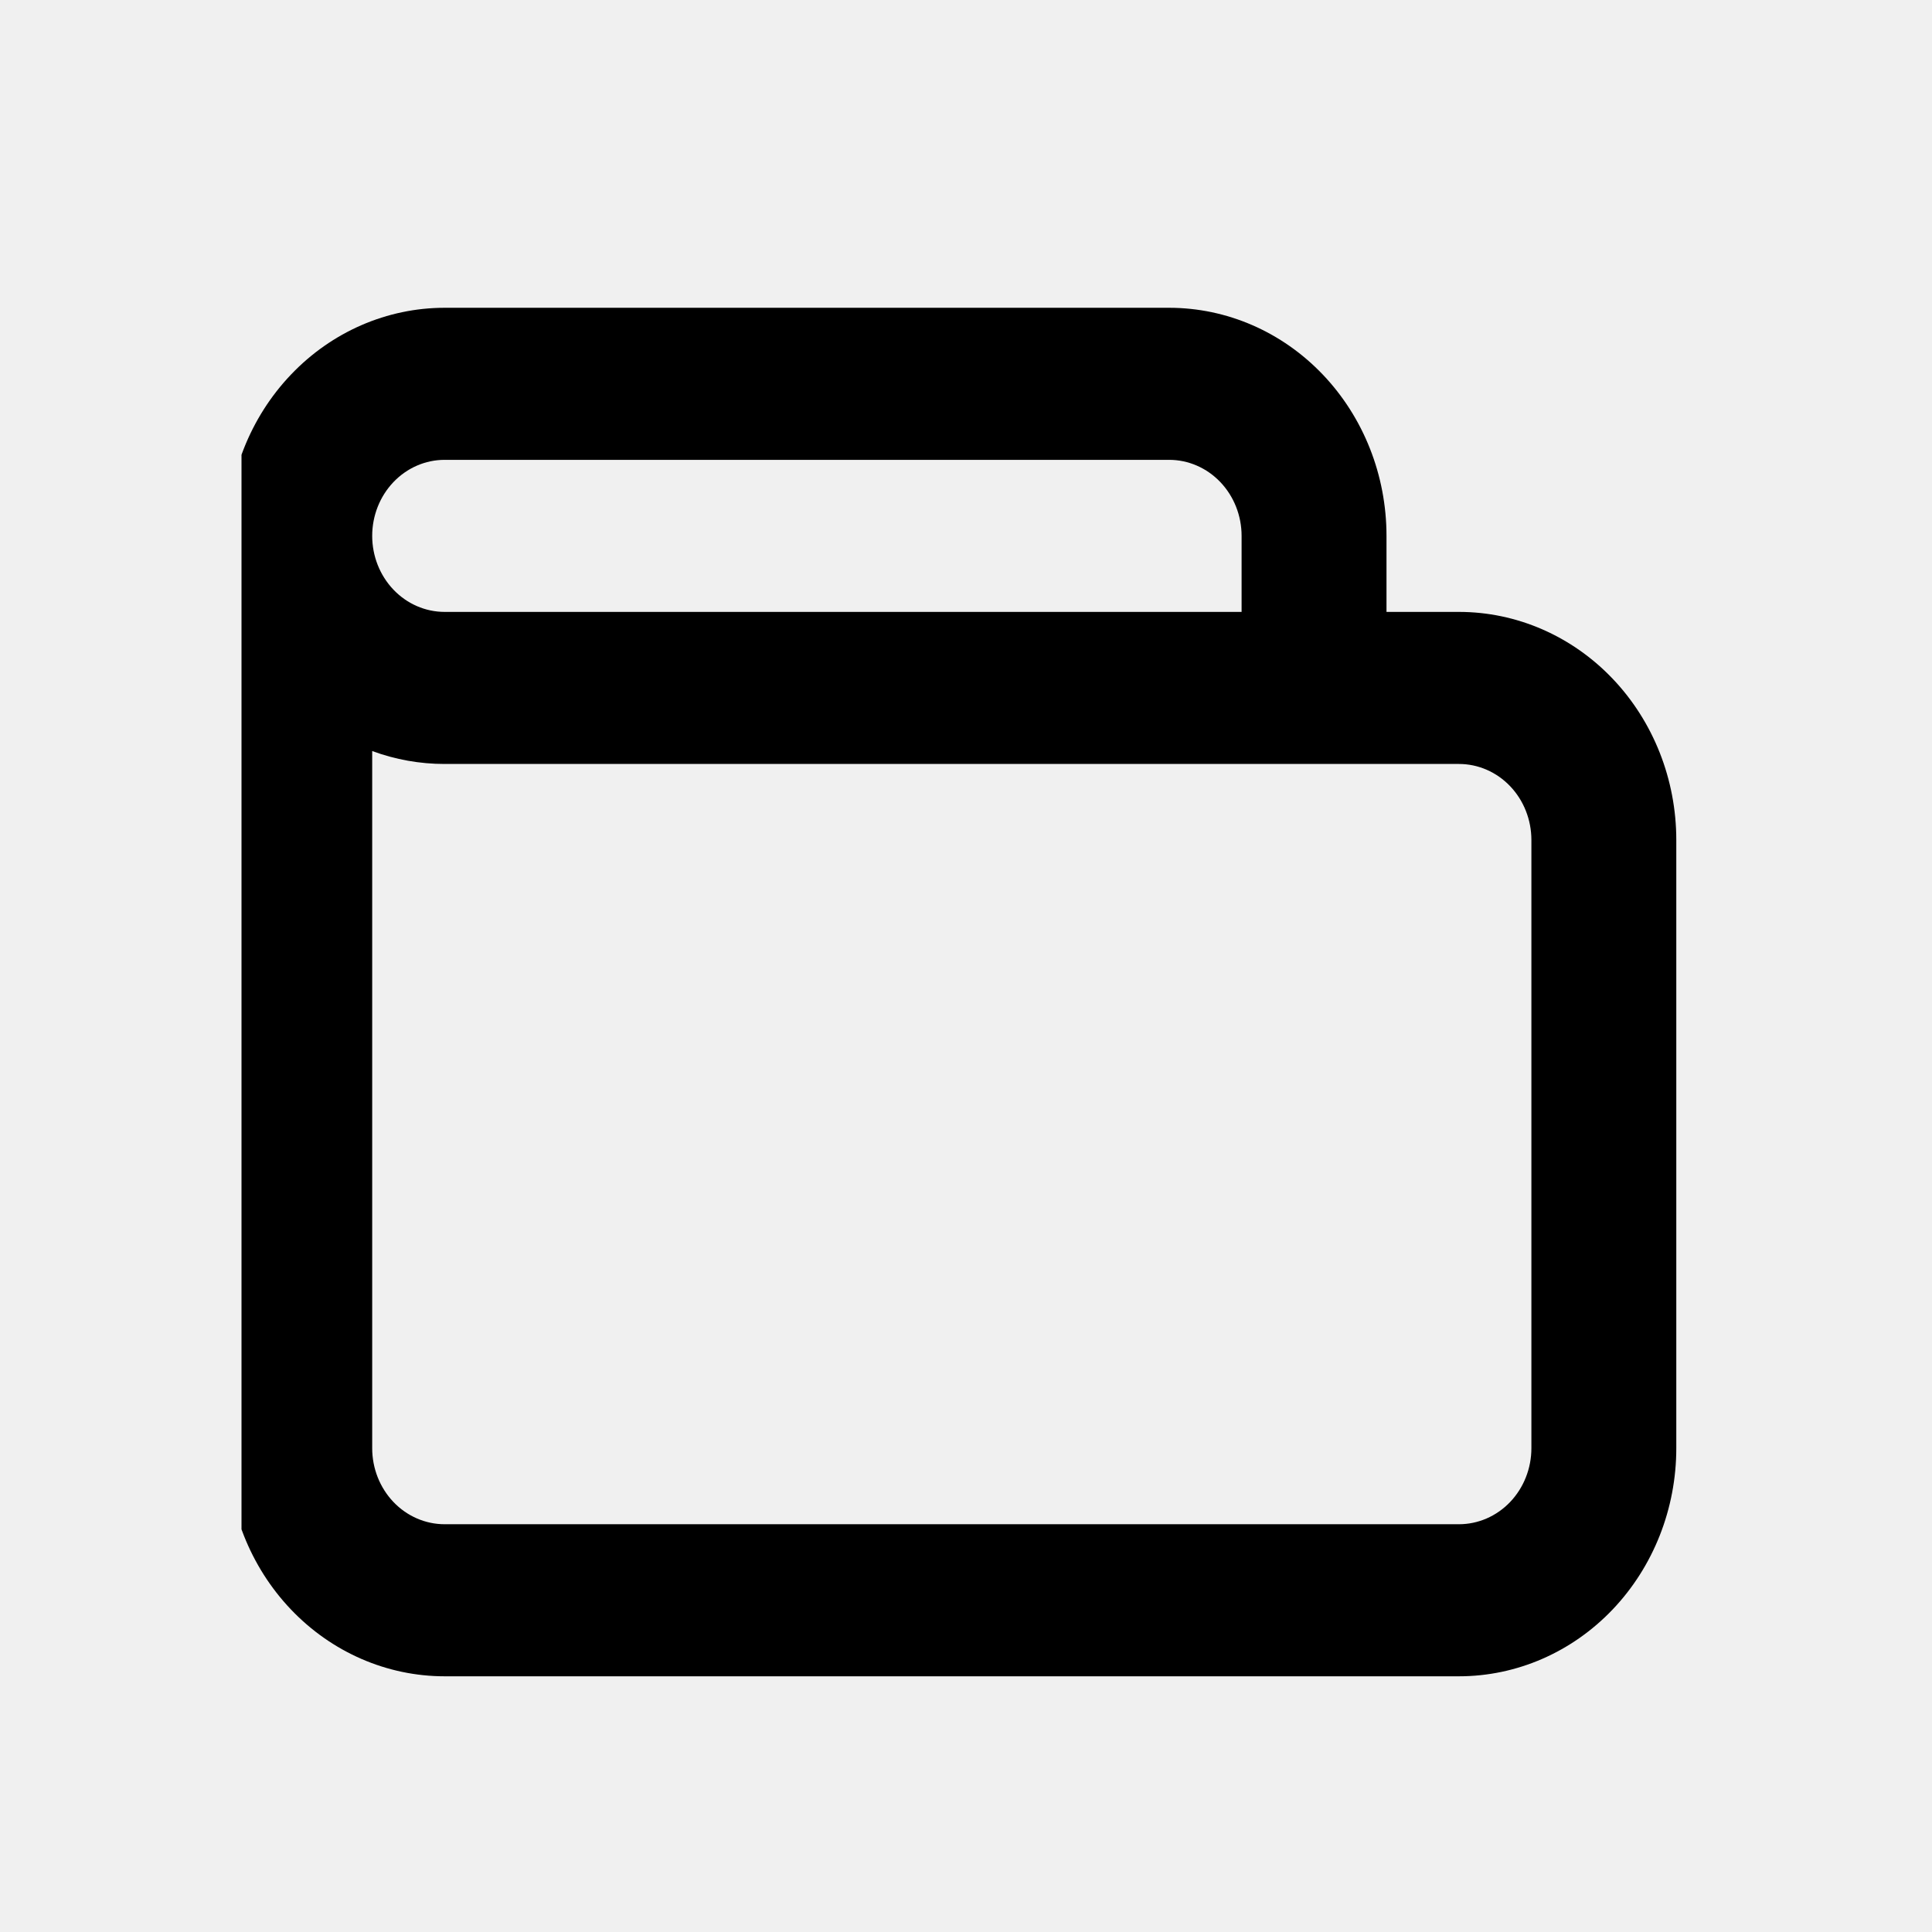
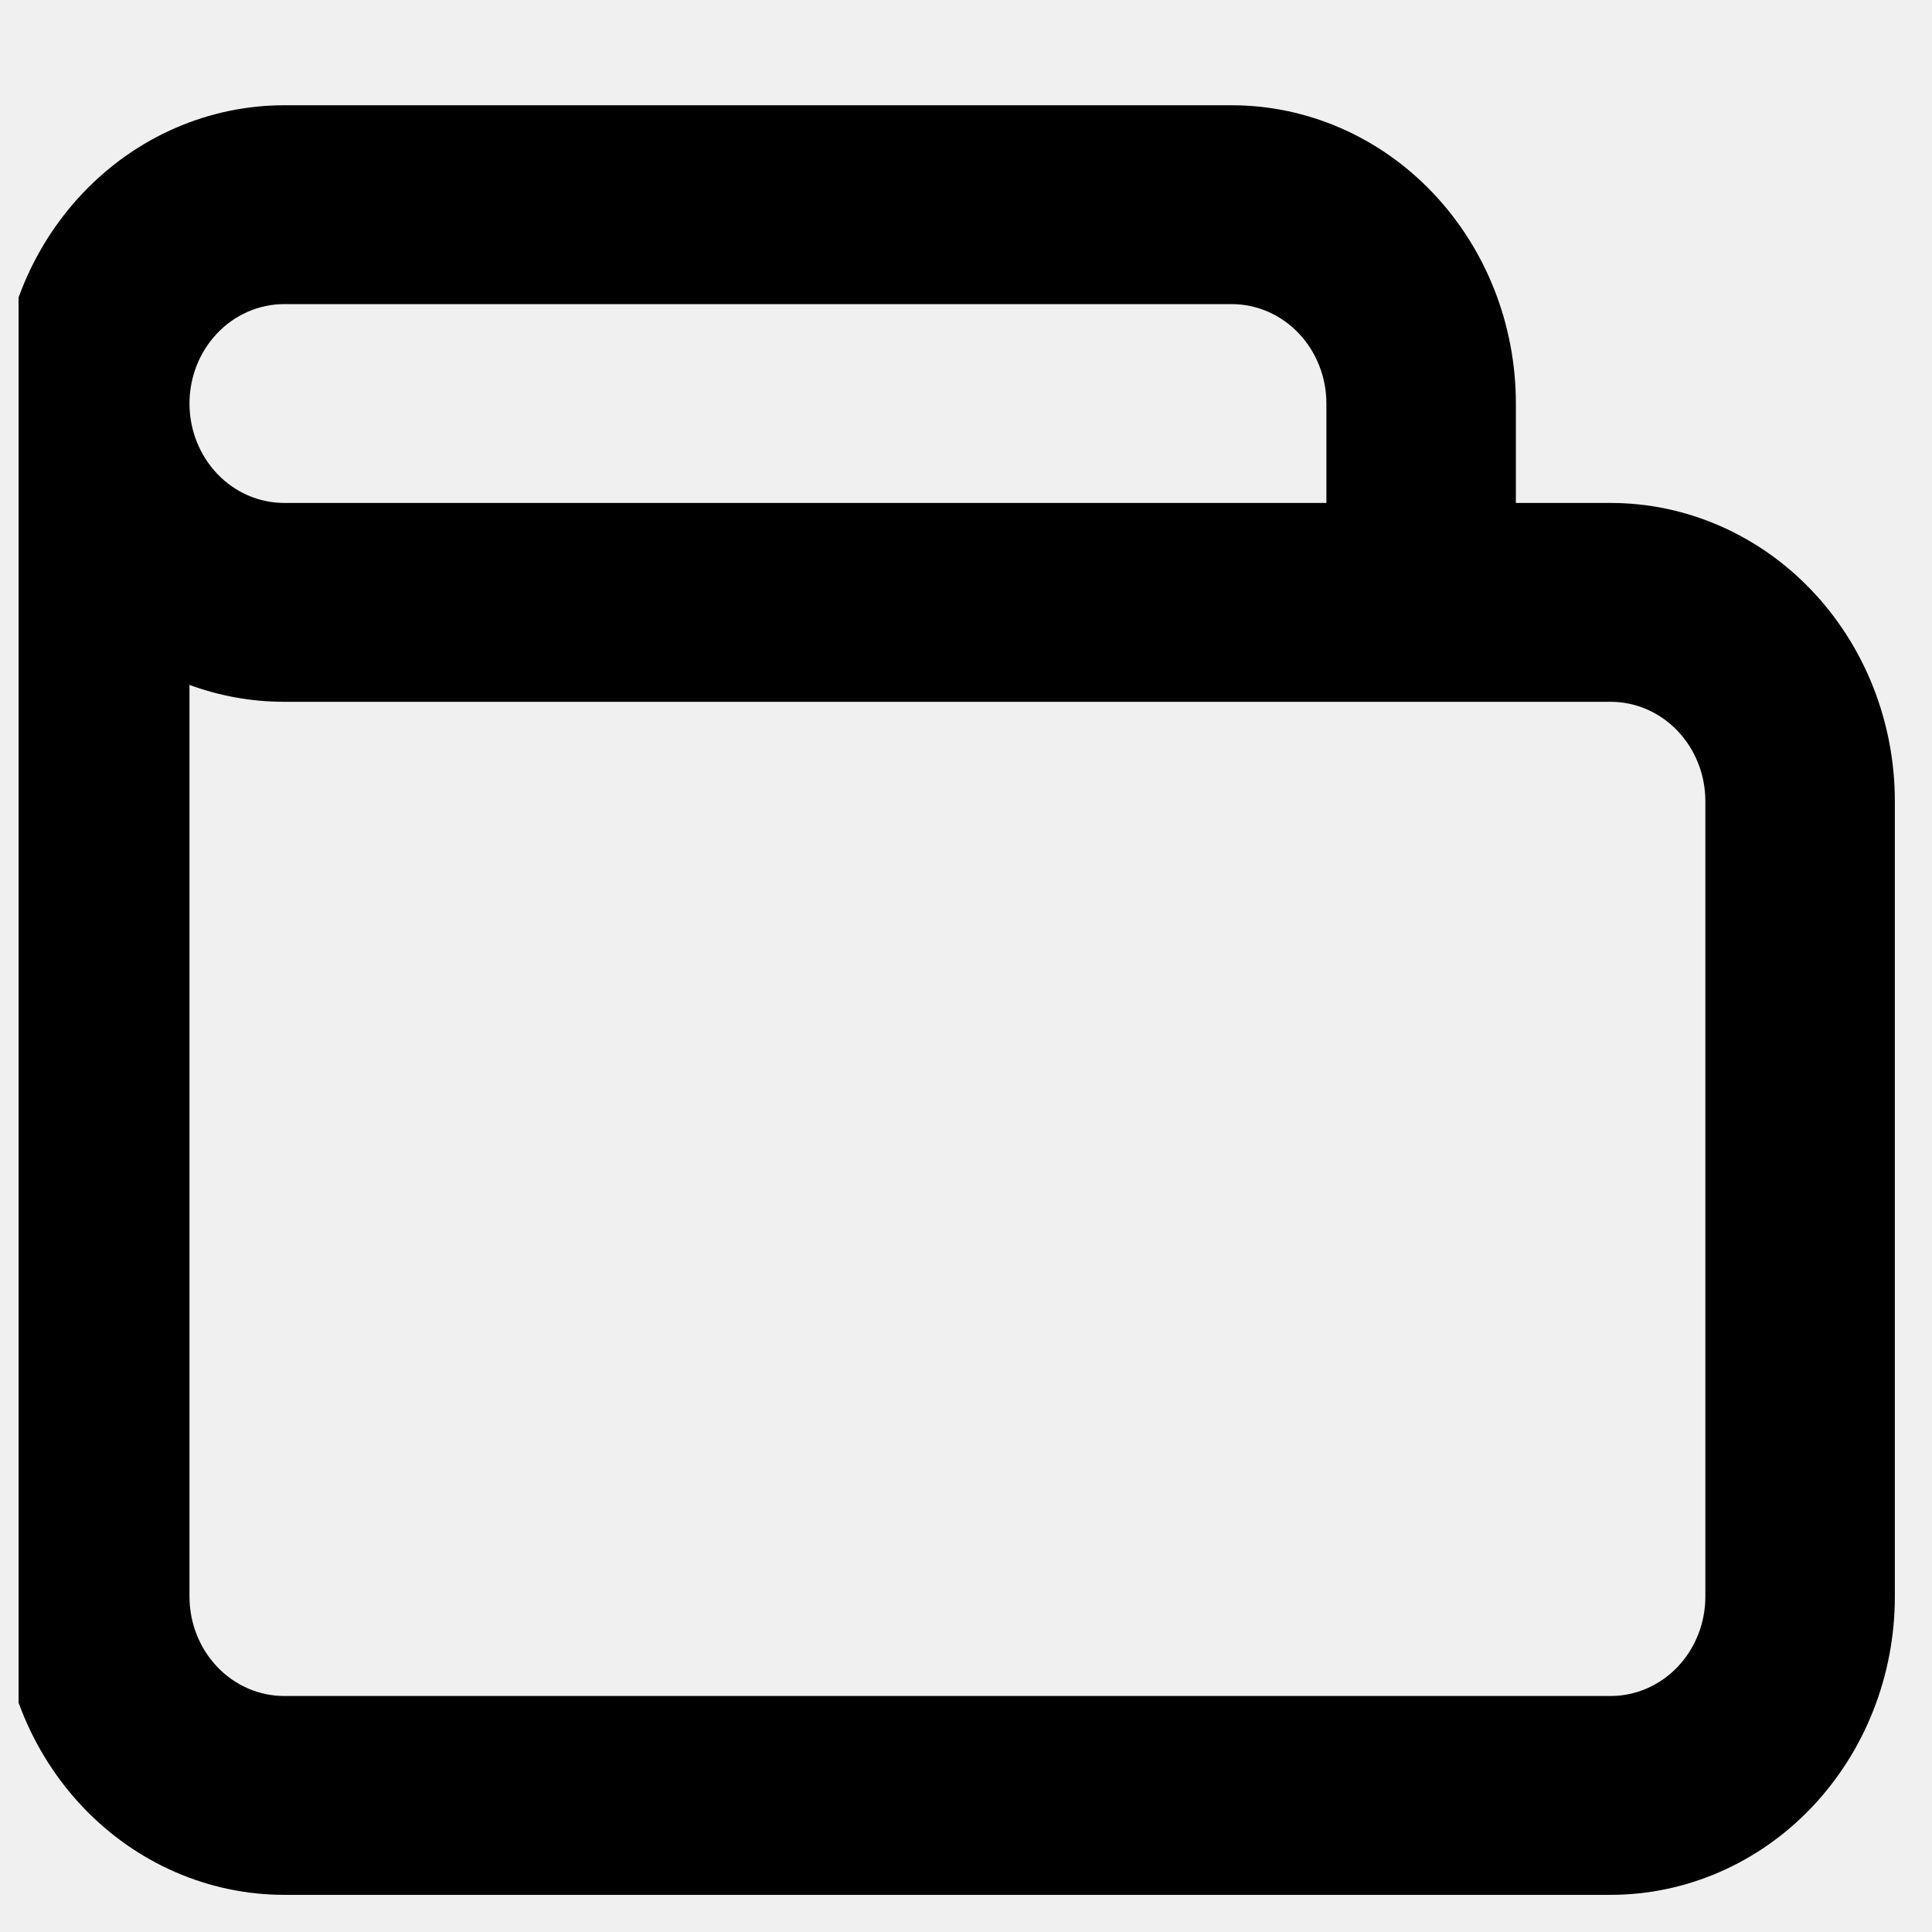
- <svg xmlns="http://www.w3.org/2000/svg" width="68" height="68" viewBox="0 0 68 68" fill="none">
-   <g clip-path="url(#clip0_595_219028)">
-     <path fill-rule="evenodd" clip-rule="evenodd" d="M48.8 21.537H51.35C53.379 21.537 55.325 22.383 56.759 23.888C58.194 25.394 59 27.436 59 29.565V50.972C59 53.101 58.194 55.143 56.759 56.649C55.325 58.154 53.379 59 51.35 59H15.65C13.621 59 11.675 58.154 10.241 56.649C8.806 55.143 8 53.101 8 50.972V18.861C8 16.732 8.806 14.69 10.241 13.185C11.675 11.679 13.621 10.833 15.65 10.833H41.15C43.179 10.833 45.125 11.679 46.559 13.185C47.994 14.69 48.8 16.732 48.8 18.861V21.537ZM15.65 16.185H41.15C41.826 16.185 42.475 16.467 42.953 16.969C43.431 17.471 43.7 18.151 43.7 18.861V21.537H15.65C14.974 21.537 14.325 21.255 13.847 20.753C13.369 20.251 13.1 19.571 13.1 18.861C13.1 18.151 13.369 17.471 13.847 16.969C14.325 16.467 14.974 16.185 15.65 16.185ZM53.9 50.972C53.9 51.682 53.631 52.362 53.153 52.864C52.675 53.366 52.026 53.648 51.35 53.648H15.65C14.974 53.648 14.325 53.366 13.847 52.864C13.369 52.362 13.1 51.682 13.1 50.972V26.434C13.919 26.736 14.782 26.89 15.65 26.889H51.35C52.026 26.889 52.675 27.171 53.153 27.673C53.631 28.174 53.9 28.855 53.9 29.565V50.972Z" fill="black" />
+ <svg xmlns="http://www.w3.org/2000/svg" width="52" height="52" viewBox="0 0 52 52" fill="none">
+   <g clip-path="url(#clip0_595_219029)">
+     <path fill-rule="evenodd" clip-rule="evenodd" d="M40.8 13.537H43.35C45.379 13.537 47.325 14.383 48.759 15.888C50.194 17.394 51 19.436 51 21.565V42.972C51 45.101 50.194 47.143 48.759 48.649C47.325 50.154 45.379 51 43.35 51H7.65C5.621 51 3.675 50.154 2.241 48.649C0.806 47.143 6.10352e-05 45.101 6.10352e-05 42.972V10.861C6.10352e-05 8.732 0.806 6.69 2.241 5.185C3.675 3.679 5.621 2.833 7.65 2.833H33.15C35.179 2.833 37.125 3.679 38.559 5.185C39.994 6.69 40.8 8.732 40.8 10.861V13.537ZM7.65 8.185H33.15C33.826 8.185 34.475 8.467 34.953 8.969C35.431 9.471 35.7 10.151 35.7 10.861V13.537H7.65C6.974 13.537 6.325 13.255 5.847 12.753C5.369 12.251 5.1 11.571 5.1 10.861C5.1 10.151 5.369 9.471 5.847 8.969C6.325 8.467 6.974 8.185 7.65 8.185ZM45.9 42.972C45.9 43.682 45.631 44.362 45.153 44.864C44.675 45.366 44.026 45.648 43.35 45.648H7.65C6.974 45.648 6.325 45.366 5.847 44.864C5.369 44.362 5.1 43.682 5.1 42.972V18.434C5.919 18.736 6.782 18.89 7.65 18.889H43.35C44.026 18.889 44.675 19.171 45.153 19.673C45.631 20.174 45.9 20.855 45.9 21.565V42.972Z" fill="black" />
  </g>
  <defs>
-     <clipPath id="clip0_595_219028">
-       <rect width="51" height="51" fill="white" transform="translate(8.5 8.5)" />
+     <clipPath id="clip0_595_219029">
+       <rect width="51" height="51" fill="white" transform="translate(0.5 0.5)" />
    </clipPath>
  </defs>
</svg>
